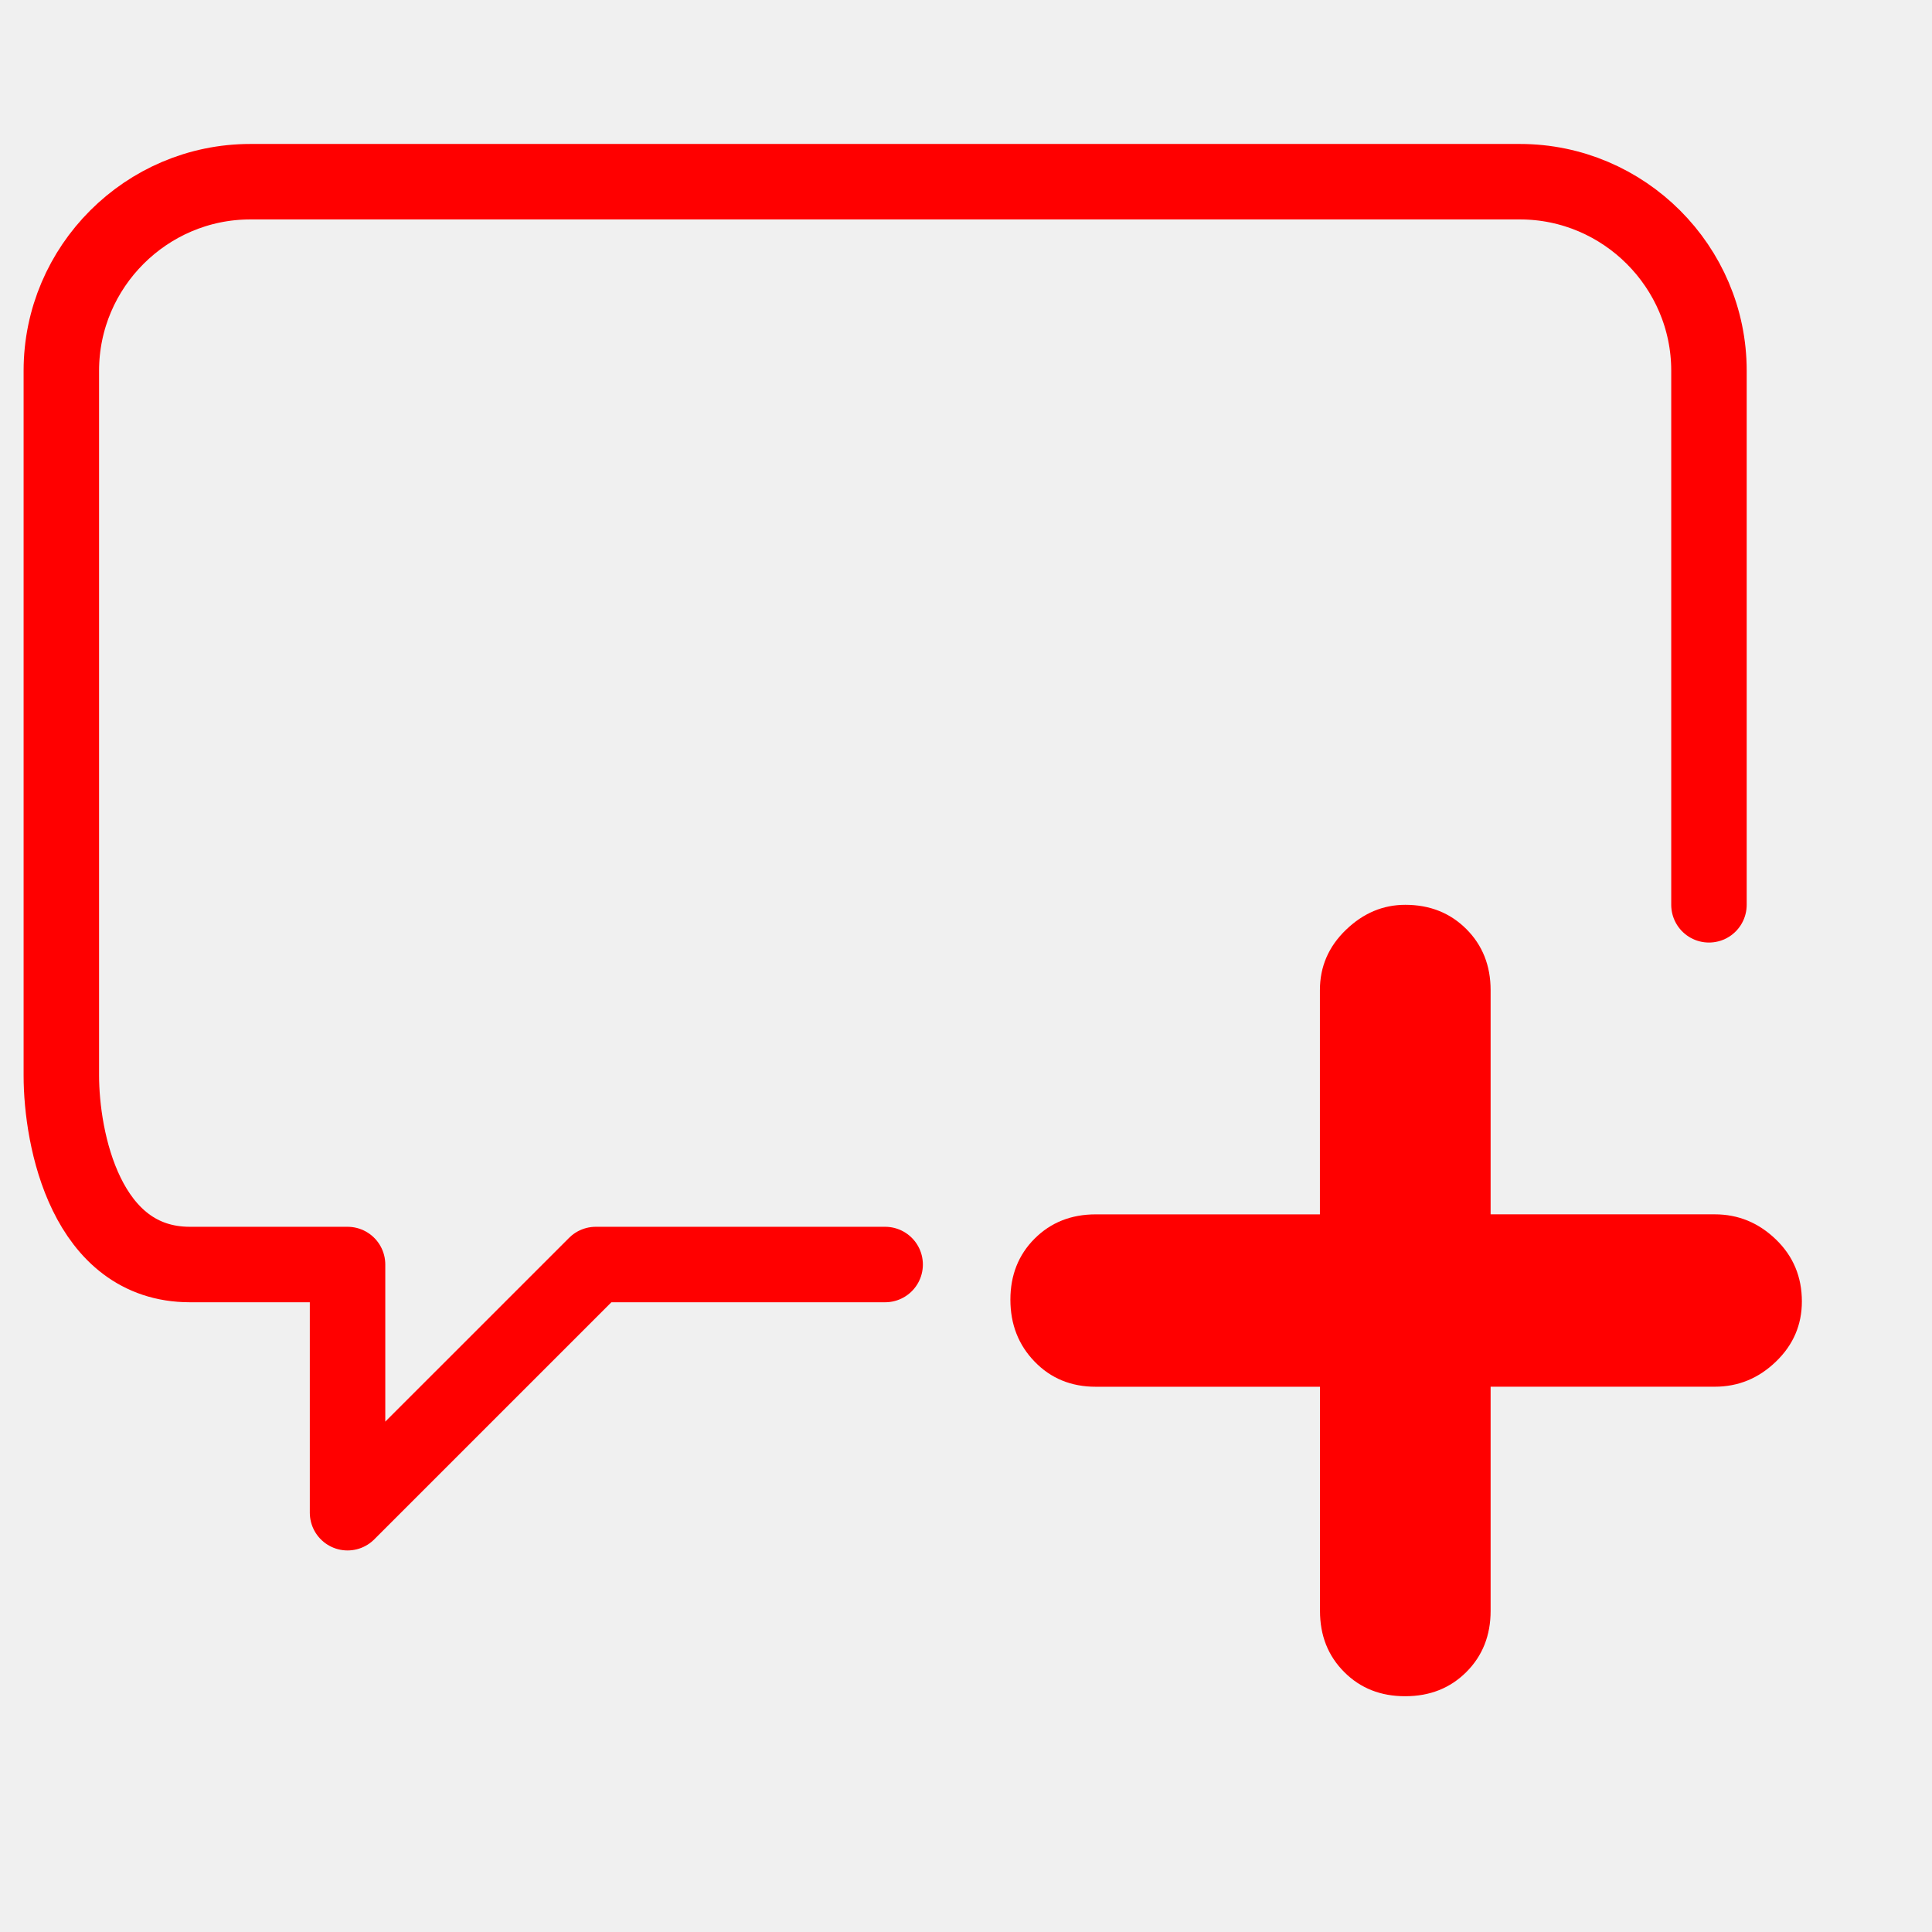
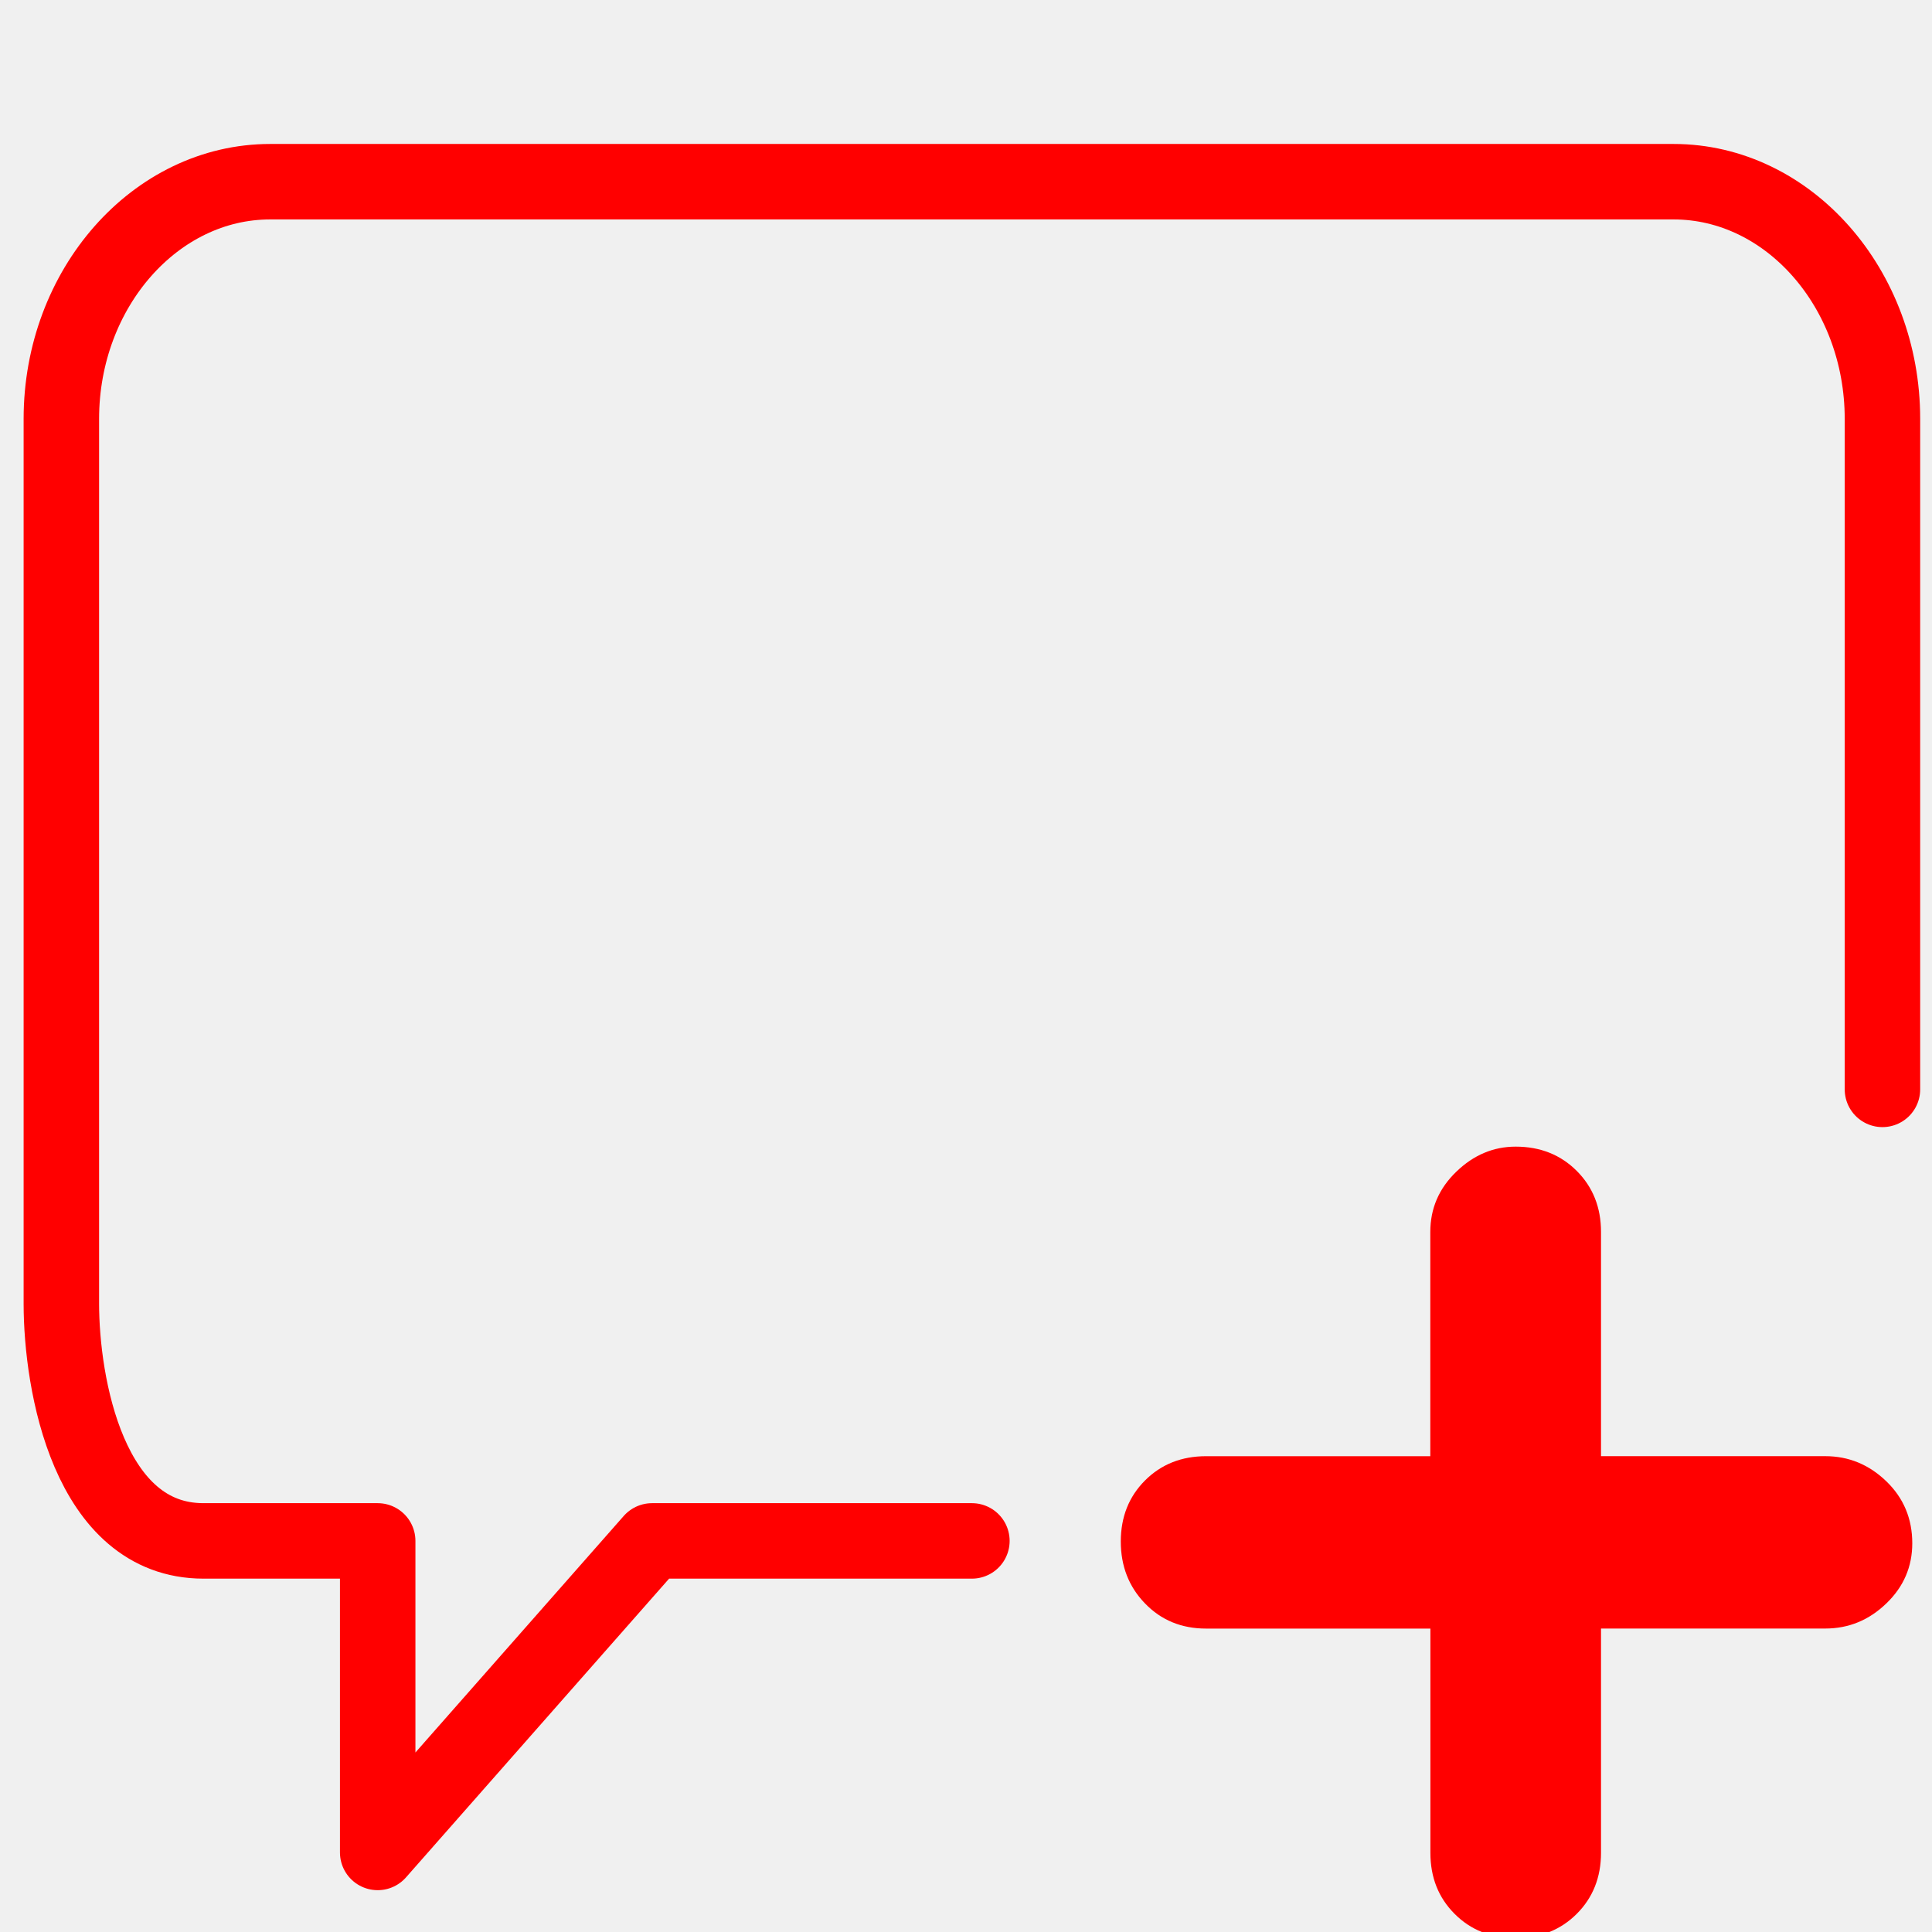
<svg xmlns="http://www.w3.org/2000/svg" version="1.1" id="Calque_1" x="0px" y="0px" width="128px" height="128px" viewBox="0 0 128 128" enable-background="new 0 0 128 128" xml:space="preserve">
+   <defs id="defs40" />
  <g id="Calque_1_1_" display="none">
    <g id="Calque_2" display="inline">
-       <g>
-         <path fill="none" d="M65.085,64.747c9.406,0,15.547-12.935,16.563-26.153h-30.49c-0.851,0.106-1.718,0.198-2.616,0.25     C49.617,51.975,55.738,64.747,65.085,64.747z" />
-         <path fill="none" d="M92.959,75.411l-9.646-3.521L67.88,80.636l-5.938-0.091l-15.506-8.65l-9.566,3.521     c-1.507,0.729-19.394,9.841-18.328,33.11c0.541,0.854,3.165,4.105,11.531,4.177c-0.264-4.405-0.719-14.237-0.156-22.854     l4.739,0.312c-0.606,9.284,0.032,20.393,0.246,23.604c5.498,4.866,17.007,7.821,30.305,7.706     c12.979-0.095,24.488-3.097,29.764-7.702c0.194-3.279,0.781-14.629,0.146-23.757l4.738-0.329     c0.595,8.51,0.179,18.562-0.063,23.021c8.269-0.072,10.908-3.269,11.493-4.19C112.336,85.279,94.51,76.16,92.959,75.411z" />
-         <path fill="#FF0000" d="M35.814,38.594h6.227c0,0.002,0,0.004,0,0.006c-1.305,2.819-1.772,7.667,4.469,13.882     c3.377,9.688,9.662,17.016,18.575,17.016c8.739,0,15.188-7.482,18.631-17.413c5.837-6.035,5.343-10.733,4.063-13.491h6.232     c1.215,0,2.196-0.984,2.196-2.199c0-1.214-0.981-2.199-2.196-2.199H91.07c0.016-0.334,0.021-0.671,0.021-1.009     c0-10.568-6.177-19.661-15.054-23.763c0.023,1.039,0.029,2.212,0.029,3.533v3.8c0,10.968-0.596,11.62-10.619,11.62     c-10.028,0-10.623-0.652-10.623-11.62v-3.8c0-1.326,0.009-2.498,0.042-3.54c-8.881,4.101-15.063,13.198-15.063,23.77     c0,0.341,0.03,0.673,0.046,1.009H35.81c-1.214,0-2.199,0.985-2.199,2.199C33.615,37.609,34.6,38.594,35.814,38.594z      M51.157,38.594h30.489c-1.019,13.218-7.155,26.153-16.563,26.153c-9.347,0-15.468-12.772-16.543-25.903     C49.439,38.792,50.306,38.7,51.157,38.594z" />
-         <path fill="#FF0000" d="M94.869,71.063l-14.21-5.194L67.984,73.28h-6.221l-12.676-7.423L35.13,70.989l-0.173,0.071     c-0.229,0.104-22.684,10.772-21.134,38.211l0.021,0.354l0.12,0.331c0.119,0.321,2.909,7.502,16.378,7.502     c0.5,0,1.019-0.015,1.55-0.035c6.384,5.541,18.402,8.797,32.667,8.797c0.229,0,0.455-0.002,0.685-0.003     c11.188-0.078,25.396-2.453,32.745-8.793c14.756,0.546,17.746-7.134,17.869-7.469l0.123-0.33l0.021-0.354     C117.55,81.837,95.096,71.166,94.869,71.063z M111.283,108.508c-0.586,0.924-3.227,4.118-11.493,4.19     c0.241-4.46,0.657-14.511,0.065-23.021l-4.74,0.331c0.637,9.127,0.05,20.477-0.146,23.754c-5.273,4.608-16.783,7.61-29.763,7.705     c-13.298,0.115-24.808-2.84-30.305-7.707c-0.213-3.213-0.852-14.316-0.246-23.604l-4.739-0.311     c-0.563,8.613-0.108,18.445,0.156,22.854c-8.366-0.067-10.99-3.319-11.531-4.176c-1.065-23.271,16.821-32.39,18.328-33.111     l9.566-3.52l15.506,8.649l5.938,0.091l15.434-8.746l9.646,3.521C94.51,76.16,112.336,85.279,111.283,108.508z" />
-         <path fill="#FF0000" d="M73.372,8.367c-0.083-1.763-0.28-2.937-0.769-3.485c-0.771-0.865-3.103-0.907-7.153-0.907     c-3.994,0-6.394,0-7.163,0.853c-0.487,0.541-0.682,1.733-0.763,3.539c2.496-0.824,5.156-1.275,7.921-1.275     C68.214,7.091,70.876,7.542,73.372,8.367z" />
-         <path fill="#FF0000" d="M57.466,16.756c0,4.501,0,7.218,0.823,8.129c0.77,0.852,3.175,0.852,7.161,0.852     c3.985,0,6.391,0,7.159-0.852c0.824-0.911,0.824-3.627,0.824-8.129v-3.8c0-1.835-0.004-3.353-0.063-4.589     c-2.496-0.824-5.158-1.275-7.927-1.275c-2.765,0-5.425,0.451-7.921,1.275c-0.055,1.239-0.059,2.759-0.059,4.589v3.8H57.466z" />
+       <g id="g14">
+         <path fill="none" d="M65.085,64.747c9.406,0,15.547-12.935,16.563-26.153h-30.49c-0.851,0.106-1.718,0.198-2.616,0.25     C49.617,51.975,55.738,64.747,65.085,64.747z" id="path2" />
+         <path fill="none" d="M92.959,75.411l-9.646-3.521L67.88,80.636l-5.938-0.091l-15.506-8.65l-9.566,3.521     c-1.507,0.729-19.394,9.841-18.328,33.11c0.541,0.854,3.165,4.105,11.531,4.177c-0.264-4.405-0.719-14.237-0.156-22.854     l4.739,0.312c-0.606,9.284,0.032,20.393,0.246,23.604c5.498,4.866,17.007,7.821,30.305,7.706     c12.979-0.095,24.488-3.097,29.764-7.702c0.194-3.279,0.781-14.629,0.146-23.757l4.738-0.329     c0.595,8.51,0.179,18.562-0.063,23.021c8.269-0.072,10.908-3.269,11.493-4.19C112.336,85.279,94.51,76.16,92.959,75.411z" id="path4" />
+         <path fill="#FF0000" d="M35.814,38.594h6.227c0,0.002,0,0.004,0,0.006c-1.305,2.819-1.772,7.667,4.469,13.882     c3.377,9.688,9.662,17.016,18.575,17.016c8.739,0,15.188-7.482,18.631-17.413c5.837-6.035,5.343-10.733,4.063-13.491h6.232     c1.215,0,2.196-0.984,2.196-2.199c0-1.214-0.981-2.199-2.196-2.199H91.07c0.016-0.334,0.021-0.671,0.021-1.009     c0-10.568-6.177-19.661-15.054-23.763c0.023,1.039,0.029,2.212,0.029,3.533v3.8c0,10.968-0.596,11.62-10.619,11.62     c-10.028,0-10.623-0.652-10.623-11.62v-3.8c0-1.326,0.009-2.498,0.042-3.54c-8.881,4.101-15.063,13.198-15.063,23.77     c0,0.341,0.03,0.673,0.046,1.009H35.81c-1.214,0-2.199,0.985-2.199,2.199C33.615,37.609,34.6,38.594,35.814,38.594z      M51.157,38.594h30.489c-1.019,13.218-7.155,26.153-16.563,26.153c-9.347,0-15.468-12.772-16.543-25.903     C49.439,38.792,50.306,38.7,51.157,38.594z" id="path6" />
+         <path fill="#FF0000" d="M94.869,71.063l-14.21-5.194L67.984,73.28h-6.221l-12.676-7.423L35.13,70.989l-0.173,0.071     c-0.229,0.104-22.684,10.772-21.134,38.211l0.021,0.354l0.12,0.331c0.119,0.321,2.909,7.502,16.378,7.502     c0.5,0,1.019-0.015,1.55-0.035c6.384,5.541,18.402,8.797,32.667,8.797c0.229,0,0.455-0.002,0.685-0.003     c11.188-0.078,25.396-2.453,32.745-8.793c14.756,0.546,17.746-7.134,17.869-7.469l0.123-0.33l0.021-0.354     C117.55,81.837,95.096,71.166,94.869,71.063z M111.283,108.508c-0.586,0.924-3.227,4.118-11.493,4.19     c0.241-4.46,0.657-14.511,0.065-23.021l-4.74,0.331c0.637,9.127,0.05,20.477-0.146,23.754c-5.273,4.608-16.783,7.61-29.763,7.705     c-13.298,0.115-24.808-2.84-30.305-7.707c-0.213-3.213-0.852-14.316-0.246-23.604l-4.739-0.311     c-0.563,8.613-0.108,18.445,0.156,22.854c-8.366-0.067-10.99-3.319-11.531-4.176c-1.065-23.271,16.821-32.39,18.328-33.111     l9.566-3.52l15.506,8.649l5.938,0.091l15.434-8.746l9.646,3.521C94.51,76.16,112.336,85.279,111.283,108.508z" id="path8" />
+         <path fill="#FF0000" d="M73.372,8.367c-0.083-1.763-0.28-2.937-0.769-3.485c-0.771-0.865-3.103-0.907-7.153-0.907     c-3.994,0-6.394,0-7.163,0.853c-0.487,0.541-0.682,1.733-0.763,3.539c2.496-0.824,5.156-1.275,7.921-1.275     C68.214,7.091,70.876,7.542,73.372,8.367z" id="path10" />
+         <path fill="#FF0000" d="M57.466,16.756c0,4.501,0,7.218,0.823,8.129c0.77,0.852,3.175,0.852,7.161,0.852     c3.985,0,6.391,0,7.159-0.852c0.824-0.911,0.824-3.627,0.824-8.129v-3.8c0-1.835-0.004-3.353-0.063-4.589     c-2.496-0.824-5.158-1.275-7.927-1.275c-2.765,0-5.425,0.451-7.921,1.275c-0.055,1.239-0.059,2.759-0.059,4.589v3.8H57.466z" id="path12" />
      </g>
    </g>
-     <path display="inline" fill="none" d="M59.547,117.361c-0.81-0.252-1.482-0.887-1.742-1.741L44.151,70.564   c-0.232-0.77-0.098-1.563,0.309-2.188l-8.486,3.121c-1.233,0.594-20.854,10.446-19.469,35.433   c0.221,0.514,2.729,5.713,13.817,5.713c0.459-0.002,0.944-0.017,1.438-0.033c0.035-0.002,0.071-0.004,0.105-0.004   c0.631,0,1.243,0.229,1.721,0.646c5.126,4.449,14.591,7.326,25.879,7.976l-0.196-0.201L59.547,117.361z" />
-     <path display="inline" fill="none" d="M93.514,71.518l-8.342-3.064c0.403,0.626,0.537,1.418,0.305,2.182L71.676,116.18   c-0.257,0.854-0.926,1.484-1.732,1.738l0.236,3.104l-0.139,0.145c9.482-0.645,20.119-2.95,25.884-7.917   c0.503-0.437,1.146-0.646,1.812-0.638c0.479,0.02,0.943,0.031,1.395,0.031c11.021-0.002,13.564-5.141,13.814-5.715   C114.316,82.239,95.174,72.329,93.514,71.518z" />
-     <path display="inline" fill="#33FF33" d="M95.626,66.707c-0.062-0.027-0.121-0.053-0.185-0.075l-13.564-4.993   c-1.327-0.489-2.801,0.161-3.337,1.467l-1.795,4.373c-0.271,0.662-0.263,1.401,0.024,2.06c0.287,0.649,0.828,1.162,1.498,1.403   l1.463,0.539l-8.791,29.019l-0.904-15.813c-0.014-0.24-0.061-0.475-0.135-0.69l2.426-3.442c0.455-0.646,0.595-1.46,0.382-2.221   c-0.044-0.16-0.052-0.188-1.699-4.453c-0.415-1.078-1.477-1.751-2.622-1.675c-0.277,0.009-1.619,0.016-3.66,0.016   c-2.042,0-3.385-0.007-3.663-0.016c-1.139-0.087-2.203,0.593-2.621,1.668c-2.023,5.204-2.023,5.204-1.583,6.215   c0.072,0.165,0.159,0.317,0.263,0.466l2.427,3.442c-0.074,0.22-0.121,0.45-0.134,0.69l-0.873,15.258l-8.645-28.524l1.304-0.479   c0.671-0.246,1.213-0.756,1.5-1.409c0.286-0.654,0.294-1.398,0.021-2.063l-1.811-4.371c-0.541-1.302-2.014-1.945-3.333-1.459   l-13.397,4.927c-0.032,0.01-0.063,0.021-0.093,0.035l-0.174,0.067c-0.033,0.019-0.064,0.024-0.095,0.042   c-0.242,0.107-24.2,11.438-22.556,40.563l0.02,0.351c0.015,0.26,0.067,0.514,0.156,0.758l0.12,0.326   c0.345,0.94,3.797,9.19,18.767,9.19c0.206,0,0.415-0.004,0.628-0.008c7.023,5.557,19.108,8.726,33.408,8.726h0.011l0.696-0.003   c5.389-0.038,23.369-0.793,33.476-8.721c0.195,0.004,0.39,0.006,0.581,0.006c14.989-0.002,18.423-8.256,18.764-9.194l0.121-0.328   c0.086-0.239,0.139-0.49,0.153-0.745l0.021-0.354C119.833,78.107,95.869,66.816,95.626,66.707z M59.268,78.835   c-0.009-0.019,1.623-4.214,1.623-4.214c0.191,0.027,7.479,0.027,7.669,0c0,0,1.603,4.15,1.619,4.214l-2.595,3.683h-5.724   L59.268,78.835z M112.943,106.928c-0.25,0.574-2.795,5.713-13.816,5.715c-0.447,0-0.916-0.016-1.391-0.031   c-0.666-0.01-1.313,0.201-1.813,0.638c-5.765,4.967-16.399,7.272-25.884,7.917l-5.314,3.396l-5.262-3.338   c-11.288-0.646-20.753-3.521-25.879-7.975c-0.478-0.415-1.089-0.645-1.721-0.645c-0.034,0-0.071,0.002-0.105,0.004   c-0.494,0.02-0.979,0.029-1.438,0.031c-11.088,0-13.596-5.199-13.817-5.711c-1.384-24.983,18.237-34.839,19.47-35.433l8.486-3.121   c-0.406,0.627-0.541,1.422-0.309,2.188l13.653,45.057c0.26,0.854,0.933,1.488,1.742,1.74l2.49-32.729h5.376l2.528,33.281   c0.809-0.254,1.478-0.888,1.73-1.739L85.475,70.63c0.232-0.764,0.103-1.556-0.305-2.182l8.342,3.067   C95.174,72.329,114.316,82.239,112.943,106.928z" />
-     <path display="inline" fill="#FFFFFF" d="M66.225,80.09l1.004-1.424c-0.146-0.378-0.308-0.8-0.463-1.2   c-0.527,0.001-1.195,0.001-2.039,0.001c-0.849,0-1.517,0-2.042-0.001c-0.167,0.433-0.326,0.841-0.464,1.196l1.007,1.428H66.225z" />
-     <path display="inline" fill="#FFFFFF" d="M67.588,82.518l2.592-3.683c-0.018-0.063-1.619-4.214-1.619-4.214   c-0.188,0.027-7.479,0.027-7.667,0c0,0-1.631,4.195-1.623,4.214l2.596,3.683H67.588z" />
-     <path display="inline" fill="none" stroke="#FF0000" stroke-width="4" stroke-miterlimit="10" d="M84.975,32.14   c0,5.844-1.455,11.245-3.918,15.62c-3.687,6.545-9.629,13.713-16.332,13.713c-6.594,0-12.451-7.032-16.146-13.396   c-2.574-4.43-4.102-9.951-4.102-15.938c0-14.587,9.066-26.413,20.25-26.413C75.909,5.726,84.975,17.553,84.975,32.14z" />
+     <path display="inline" fill="none" d="M59.547,117.361c-0.81-0.252-1.482-0.887-1.742-1.741L44.151,70.564   c-0.232-0.77-0.098-1.563,0.309-2.188l-8.486,3.121c-1.233,0.594-20.854,10.446-19.469,35.433   c0.221,0.514,2.729,5.713,13.817,5.713c0.459-0.002,0.944-0.017,1.438-0.033c0.035-0.002,0.071-0.004,0.105-0.004   c0.631,0,1.243,0.229,1.721,0.646c5.126,4.449,14.591,7.326,25.879,7.976l-0.196-0.201L59.547,117.361z" id="path17" />
+     <path display="inline" fill="none" d="M93.514,71.518l-8.342-3.064c0.403,0.626,0.537,1.418,0.305,2.182L71.676,116.18   c-0.257,0.854-0.926,1.484-1.732,1.738l0.236,3.104l-0.139,0.145c9.482-0.645,20.119-2.95,25.884-7.917   c0.503-0.437,1.146-0.646,1.812-0.638c0.479,0.02,0.943,0.031,1.395,0.031c11.021-0.002,13.564-5.141,13.814-5.715   C114.316,82.239,95.174,72.329,93.514,71.518z" id="path19" />
+     <path display="inline" fill="#33FF33" d="M95.626,66.707c-0.062-0.027-0.121-0.053-0.185-0.075l-13.564-4.993   c-1.327-0.489-2.801,0.161-3.337,1.467l-1.795,4.373c-0.271,0.662-0.263,1.401,0.024,2.06c0.287,0.649,0.828,1.162,1.498,1.403   l1.463,0.539l-8.791,29.019l-0.904-15.813c-0.014-0.24-0.061-0.475-0.135-0.69l2.426-3.442c0.455-0.646,0.595-1.46,0.382-2.221   c-0.044-0.16-0.052-0.188-1.699-4.453c-0.415-1.078-1.477-1.751-2.622-1.675c-0.277,0.009-1.619,0.016-3.66,0.016   c-2.042,0-3.385-0.007-3.663-0.016c-1.139-0.087-2.203,0.593-2.621,1.668c-2.023,5.204-2.023,5.204-1.583,6.215   c0.072,0.165,0.159,0.317,0.263,0.466l2.427,3.442c-0.074,0.22-0.121,0.45-0.134,0.69l-0.873,15.258l-8.645-28.524l1.304-0.479   c0.671-0.246,1.213-0.756,1.5-1.409c0.286-0.654,0.294-1.398,0.021-2.063l-1.811-4.371c-0.541-1.302-2.014-1.945-3.333-1.459   l-13.397,4.927c-0.032,0.01-0.063,0.021-0.093,0.035l-0.174,0.067c-0.033,0.019-0.064,0.024-0.095,0.042   c-0.242,0.107-24.2,11.438-22.556,40.563l0.02,0.351c0.015,0.26,0.067,0.514,0.156,0.758l0.12,0.326   c0.345,0.94,3.797,9.19,18.767,9.19c0.206,0,0.415-0.004,0.628-0.008c7.023,5.557,19.108,8.726,33.408,8.726h0.011l0.696-0.003   c5.389-0.038,23.369-0.793,33.476-8.721c0.195,0.004,0.39,0.006,0.581,0.006c14.989-0.002,18.423-8.256,18.764-9.194l0.121-0.328   c0.086-0.239,0.139-0.49,0.153-0.745l0.021-0.354C119.833,78.107,95.869,66.816,95.626,66.707z M59.268,78.835   c-0.009-0.019,1.623-4.214,1.623-4.214c0.191,0.027,7.479,0.027,7.669,0c0,0,1.603,4.15,1.619,4.214l-2.595,3.683h-5.724   L59.268,78.835z M112.943,106.928c-0.25,0.574-2.795,5.713-13.816,5.715c-0.447,0-0.916-0.016-1.391-0.031   c-0.666-0.01-1.313,0.201-1.813,0.638c-5.765,4.967-16.399,7.272-25.884,7.917l-5.314,3.396l-5.262-3.338   c-11.288-0.646-20.753-3.521-25.879-7.975c-0.478-0.415-1.089-0.645-1.721-0.645c-0.034,0-0.071,0.002-0.105,0.004   c-0.494,0.02-0.979,0.029-1.438,0.031c-11.088,0-13.596-5.199-13.817-5.711c-1.384-24.983,18.237-34.839,19.47-35.433l8.486-3.121   c-0.406,0.627-0.541,1.422-0.309,2.188l13.653,45.057c0.26,0.854,0.933,1.488,1.742,1.74l2.49-32.729h5.376l2.528,33.281   c0.809-0.254,1.478-0.888,1.73-1.739L85.475,70.63c0.232-0.764,0.103-1.556-0.305-2.182l8.342,3.067   C95.174,72.329,114.316,82.239,112.943,106.928z" id="path21" />
+     <path display="inline" fill="#FFFFFF" d="M66.225,80.09l1.004-1.424c-0.146-0.378-0.308-0.8-0.463-1.2   c-0.527,0.001-1.195,0.001-2.039,0.001c-0.849,0-1.517,0-2.042-0.001c-0.167,0.433-0.326,0.841-0.464,1.196l1.007,1.428H66.225z" id="path23" />
+     <path display="inline" fill="#FFFFFF" d="M67.588,82.518l2.592-3.683c-0.018-0.063-1.619-4.214-1.619-4.214   c-0.188,0.027-7.479,0.027-7.667,0c0,0-1.631,4.195-1.623,4.214l2.596,3.683H67.588z" id="path25" />
+     <path display="inline" fill="none" stroke="#FF0000" stroke-width="4" stroke-miterlimit="10" d="M84.975,32.14   c0,5.844-1.455,11.245-3.918,15.62c-3.687,6.545-9.629,13.713-16.332,13.713c-6.594,0-12.451-7.032-16.146-13.396   c-2.574-4.43-4.102-9.951-4.102-15.938c0-14.587,9.066-26.413,20.25-26.413C75.909,5.726,84.975,17.553,84.975,32.14z" id="path27" />
  </g>
-   <path fill="none" stroke="#FF0000" stroke-width="5" stroke-linecap="round" stroke-linejoin="round" stroke-miterlimit="10" d="  M113.223,59.946v-35.39c0-6.886-5.636-12.518-12.521-12.518h-84.12c-6.884,0-12.518,5.632-12.518,12.518v46.701  c0,4.243,1.634,12.521,8.518,12.521h10.444v16.443l16.445-16.443h19.172" />
-   <g id="Calque_2_1_">
-     <g>
-       <path fill="#FF0000" d="M89.058,110.777c-1.072-1.071-1.605-2.42-1.605-4.047V91.876H72.593c-1.627,0-2.977-0.556-4.046-1.664    c-1.071-1.104-1.606-2.476-1.606-4.103c0-1.625,0.535-2.977,1.606-4.047c1.069-1.07,2.419-1.607,4.046-1.607h14.854V65.6    c0-1.552,0.57-2.882,1.72-3.991c1.146-1.108,2.457-1.663,3.938-1.663c1.623,0,2.975,0.537,4.045,1.608    c1.07,1.071,1.607,2.42,1.607,4.045v14.854h14.854c1.555,0,2.9,0.557,4.048,1.664c1.146,1.105,1.72,2.479,1.72,4.104    c0,1.553-0.569,2.885-1.72,3.99c-1.146,1.107-2.493,1.662-4.048,1.662H98.757v14.855c0,1.627-0.537,2.976-1.607,4.047    c-1.07,1.07-2.422,1.604-4.045,1.604C91.478,112.384,90.126,111.85,89.058,110.777z" />
+   <path fill="none" stroke="#ff0000" stroke-width="5" stroke-linecap="round" stroke-linejoin="round" stroke-miterlimit="10" d="M 124.717,72.174 V 27.751 c 0,-8.644 -6.229,-15.713 -13.839,-15.713 h -92.977 c -7.609,0 -13.836,7.07 -13.836,15.713 v 58.621 c 0,5.326 1.806,15.717 9.415,15.717 H 25.023 v 20.64 l 18.177,-20.64 h 21.191" id="path30" />
+   <g id="Calque_2_1_" transform="translate(7.314286,16.02177)">
+     <g id="g34">
+       <path fill="#ff0000" d="m 89.058,110.777 c -1.072,-1.071 -1.605,-2.42 -1.605,-4.047 V 91.876 h -14.86 c -1.627,0 -2.977,-0.556 -4.046,-1.664 -1.071,-1.104 -1.606,-2.476 -1.606,-4.103 0,-1.625 0.535,-2.977 1.606,-4.047 1.069,-1.07 2.419,-1.607 4.046,-1.607 H 87.447 V 65.6 c 0,-1.552 0.57,-2.882 1.72,-3.991 1.146,-1.108 2.457,-1.663 3.938,-1.663 1.623,0 2.975,0.537 4.045,1.608 1.07,1.071 1.607,2.42 1.607,4.045 v 14.854 h 14.854 c 1.555,0 2.9,0.557 4.048,1.664 1.146,1.105 1.72,2.479 1.72,4.104 0,1.553 -0.569,2.885 -1.72,3.99 -1.146,1.107 -2.493,1.662 -4.048,1.662 H 98.757 v 14.855 c 0,1.627 -0.537,2.976 -1.607,4.047 -1.07,1.07 -2.422,1.604 -4.045,1.604 -1.627,0.005 -2.979,-0.529 -4.047,-1.602 z" id="path32" />
    </g>
  </g>
</svg>
